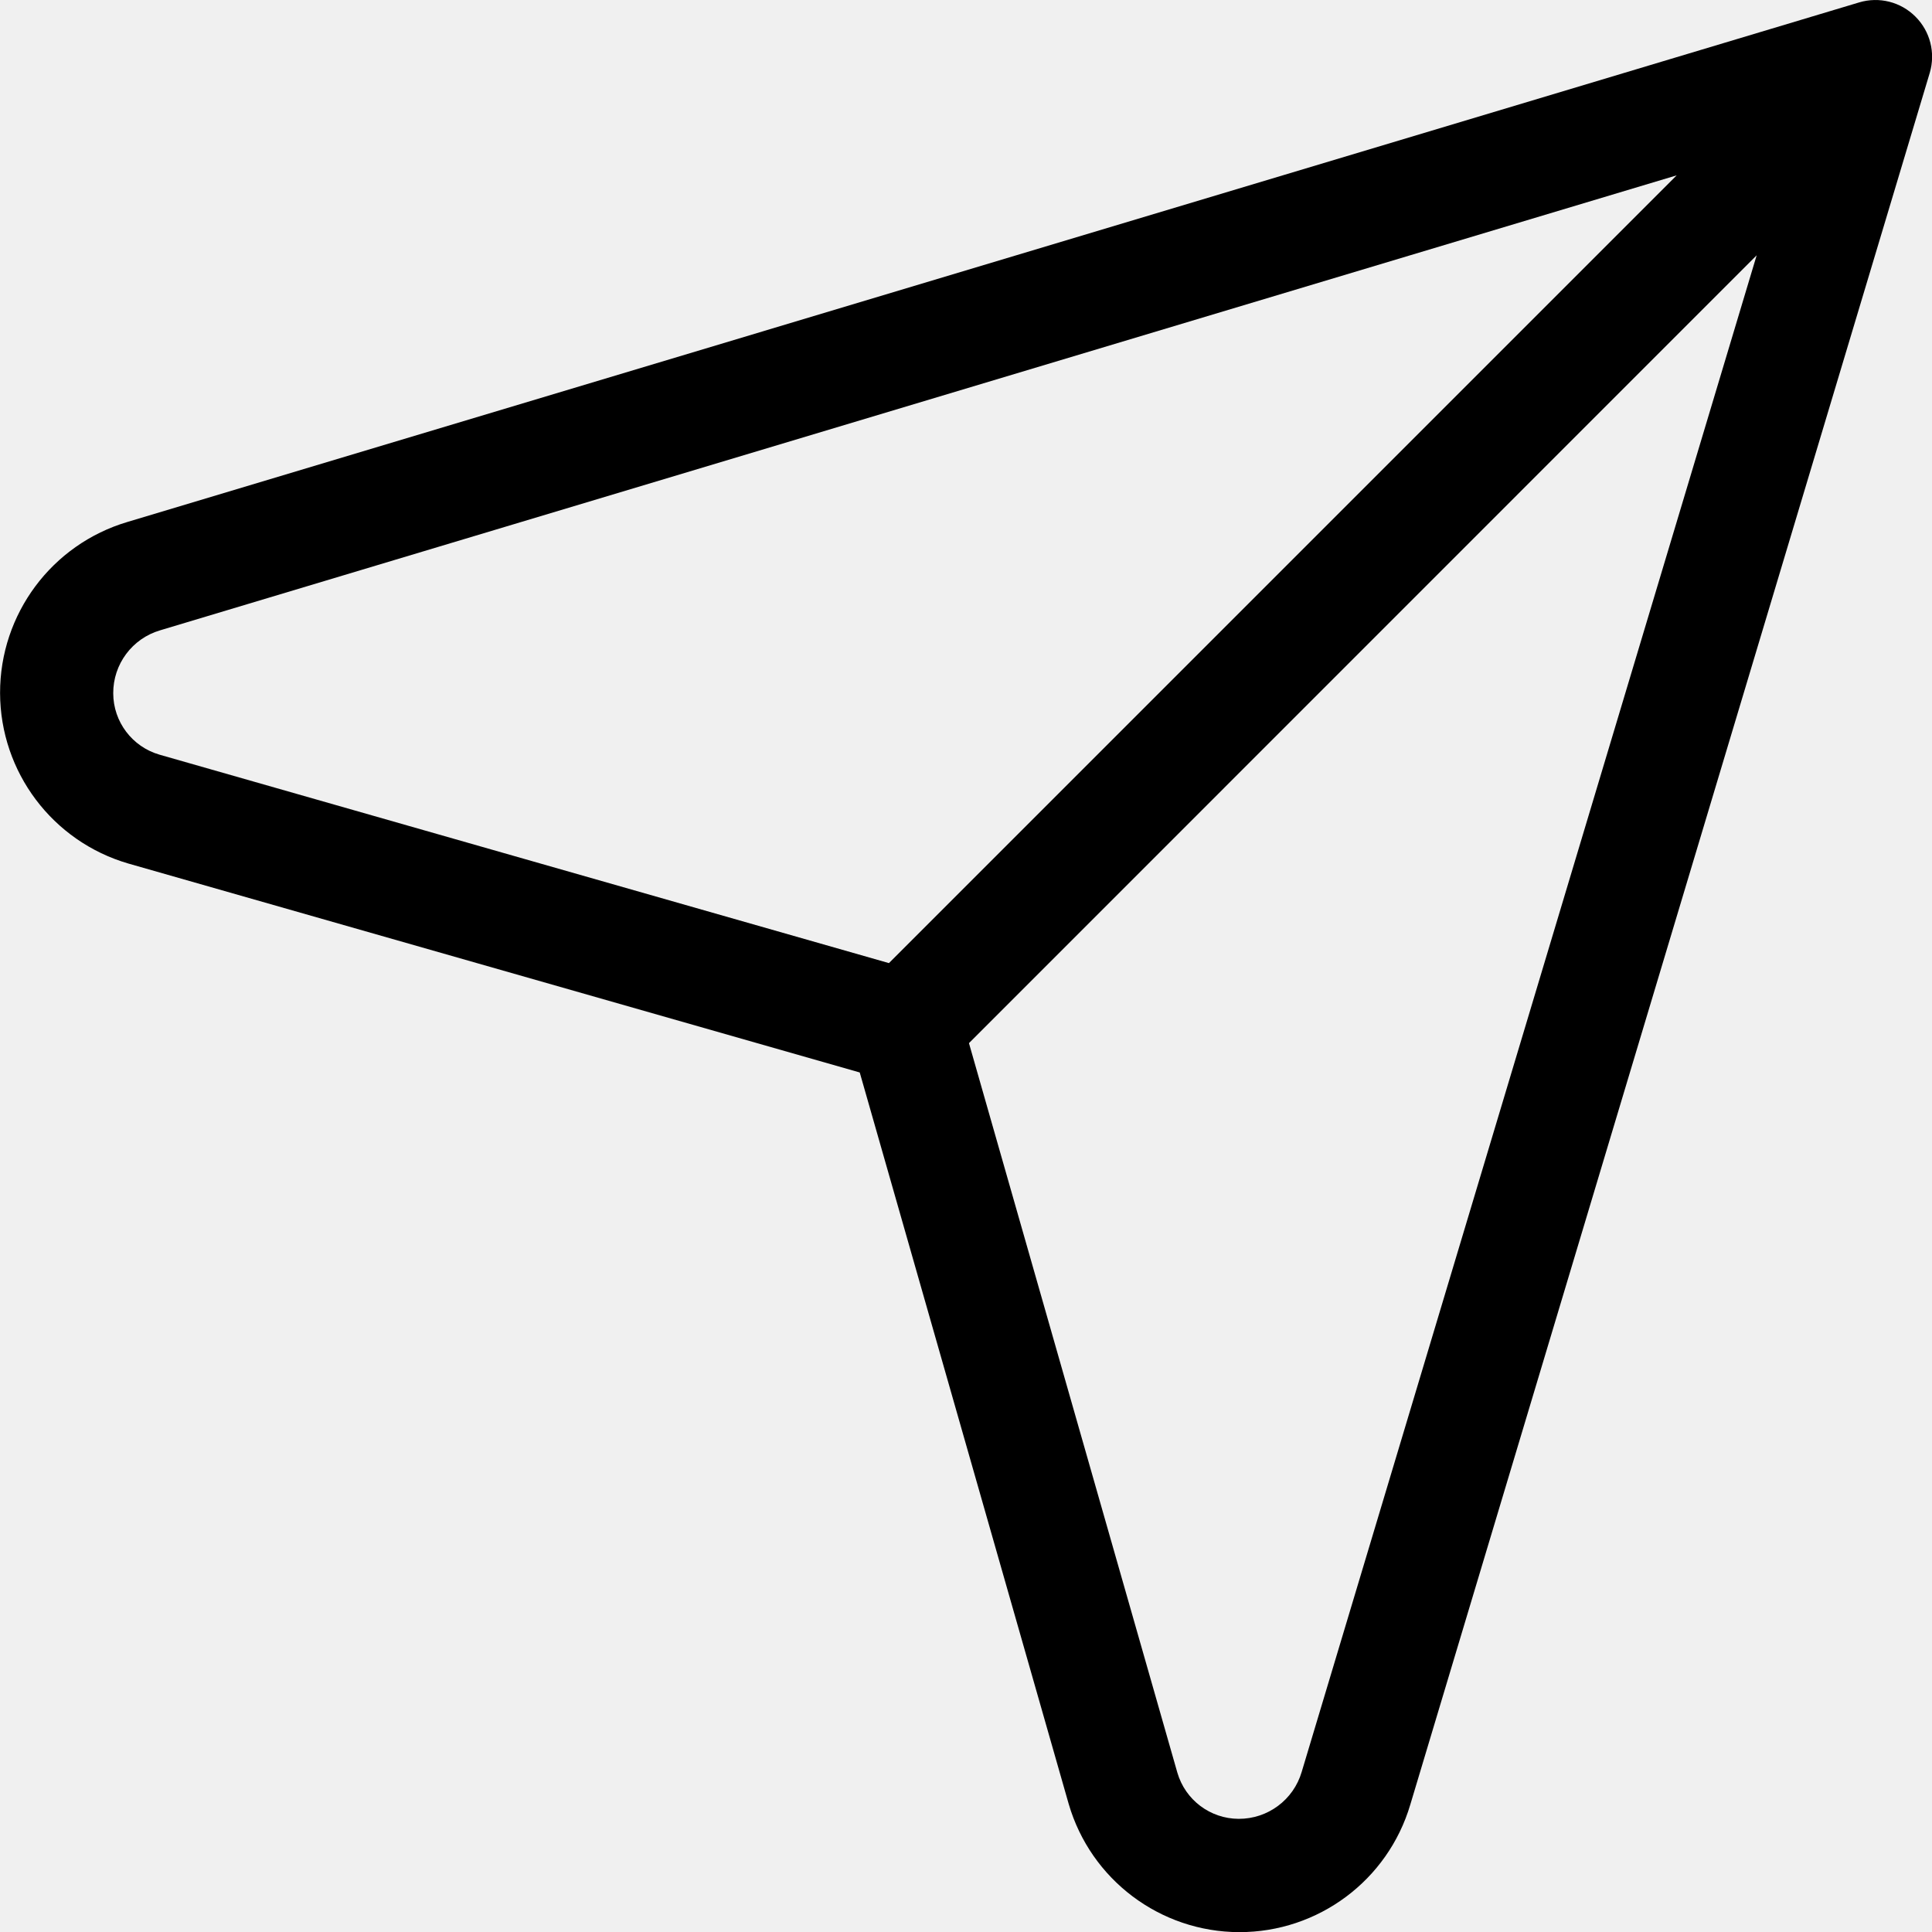
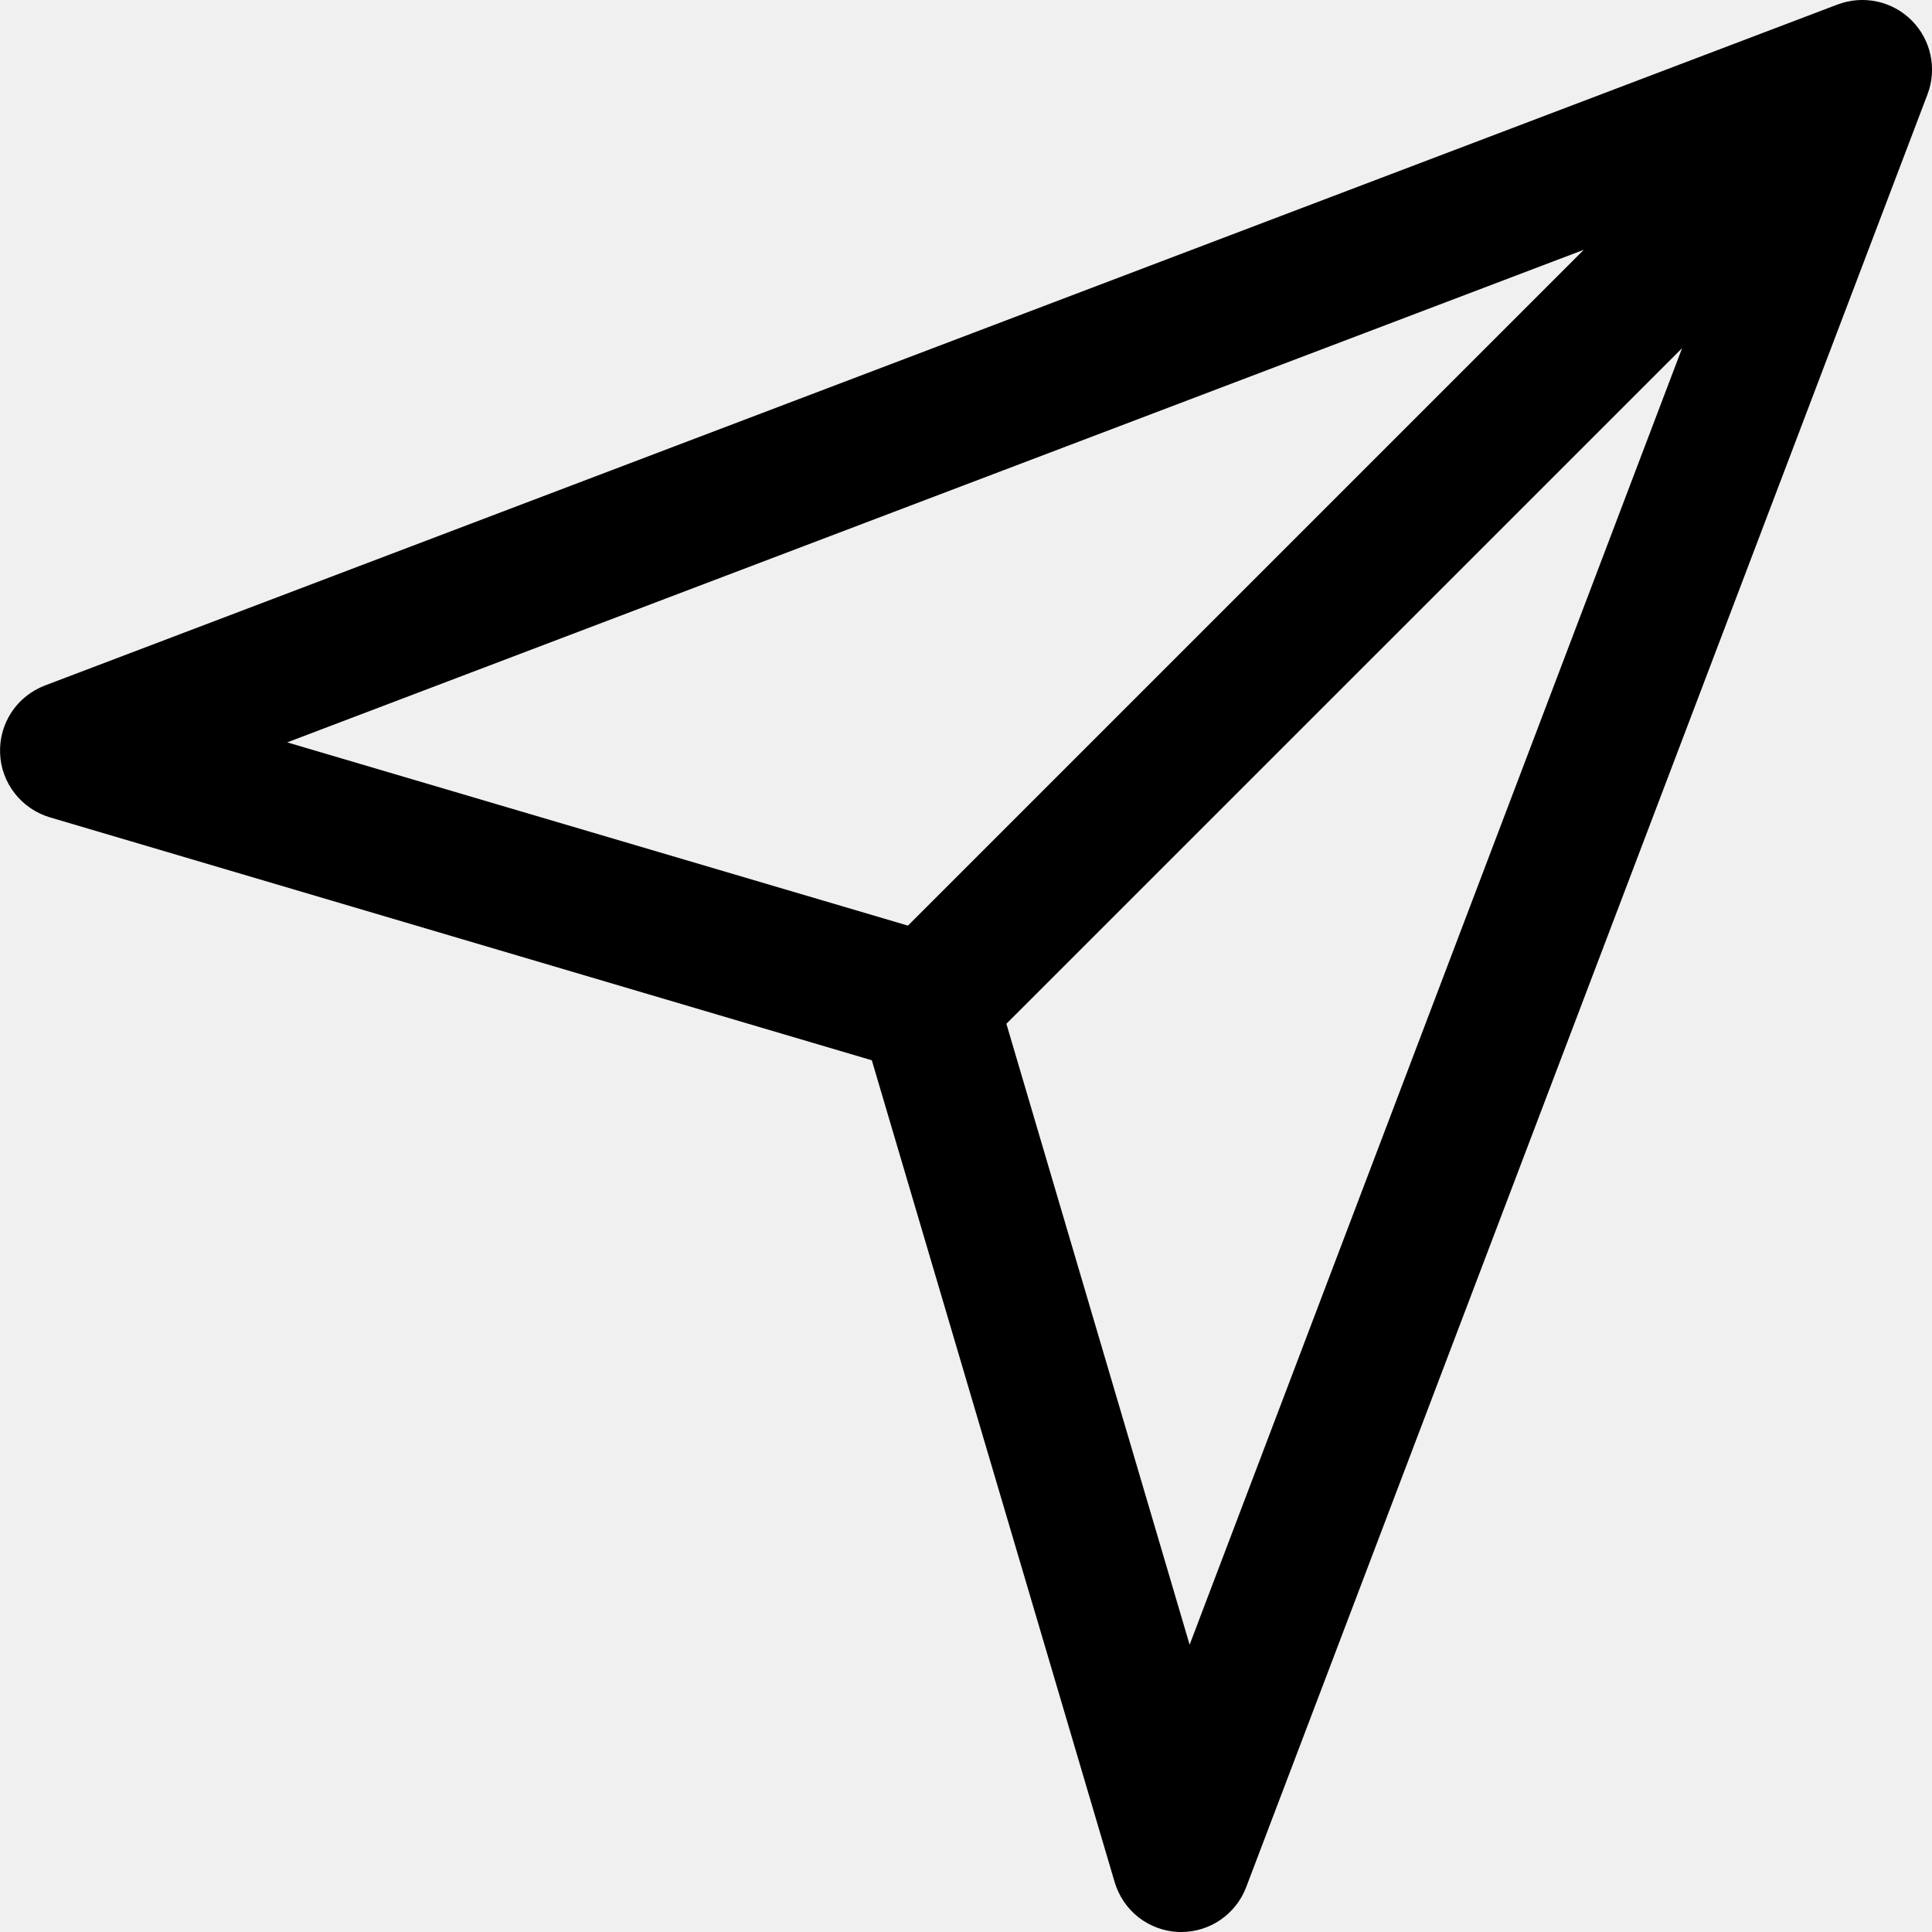
- <svg xmlns="http://www.w3.org/2000/svg" xmlns:xlink="http://www.w3.org/1999/xlink" width="28px" height="28px" viewBox="0 0 28 28" version="1.1">
-   <defs>
-     <rect id="path-1" x="0" y="0" width="28" height="28" />
-   </defs>
-   <g id="Page-1" stroke="none" stroke-width="1" fill="none" fill-rule="evenodd">
-     <g id="Share">
-       <mask id="mask-2" fill="white">
-         <use xlink:href="#path-1" />
-       </mask>
-       <g id="Rectangle" />
-       <g mask="url(#mask-2)" fill="#000000" fill-rule="nonzero" id="send">
-         <path d="M27.76,0.241 C27.547,0.027 27.233,-0.052 26.944,0.035 L1.849,7.564 C0.751,7.889 -0.001,8.899 0.001,10.044 C0.004,11.189 0.761,12.195 1.86,12.515 L12.46,15.543 L15.488,26.143 C15.808,27.242 16.814,27.999 17.959,28.002 C19.104,28.004 20.114,27.252 20.439,26.154 L27.968,1.054 C28.053,0.765 27.973,0.453 27.76,0.241 Z M1.641,10.048 C1.639,9.626 1.916,9.254 2.321,9.135 L24.3,2.541 L12.883,13.958 L2.311,10.937 C1.915,10.822 1.642,10.46 1.641,10.048 L1.641,10.048 Z M18.865,25.68 C18.746,26.085 18.373,26.362 17.951,26.36 C17.539,26.358 17.178,26.086 17.063,25.69 L14.043,15.118 L25.459,3.7 L18.865,25.68 Z" />
-       </g>
-     </g>
-   </g>
+ <svg xmlns="http://www.w3.org/2000/svg" width="20" height="20" viewBox="0 0 20 20" fill="none">
+   <path d="M19.024 0.046L0.463 7.097C0.323 7.151 0.202 7.247 0.119 7.373C0.036 7.499 -0.005 7.647 0.001 7.798C0.006 7.948 0.059 8.093 0.152 8.212C0.244 8.331 0.372 8.418 0.516 8.461L9.025 10.976L11.539 19.484C11.582 19.628 11.668 19.756 11.787 19.849C11.906 19.941 12.051 19.994 12.202 20H12.228C12.374 20 12.516 19.956 12.636 19.873C12.756 19.79 12.848 19.673 12.9 19.537L19.954 0.975C20.003 0.845 20.013 0.704 19.984 0.569C19.955 0.433 19.887 0.309 19.789 0.211C19.691 0.113 19.567 0.045 19.431 0.016C19.296 -0.013 19.155 -0.003 19.025 0.046L19.024 0.046ZM2.973 7.685L16.395 2.586L9.399 9.582L2.973 7.685ZM12.315 17.026L10.418 10.598L17.413 3.604L12.315 17.026Z" fill="black" />
</svg>
